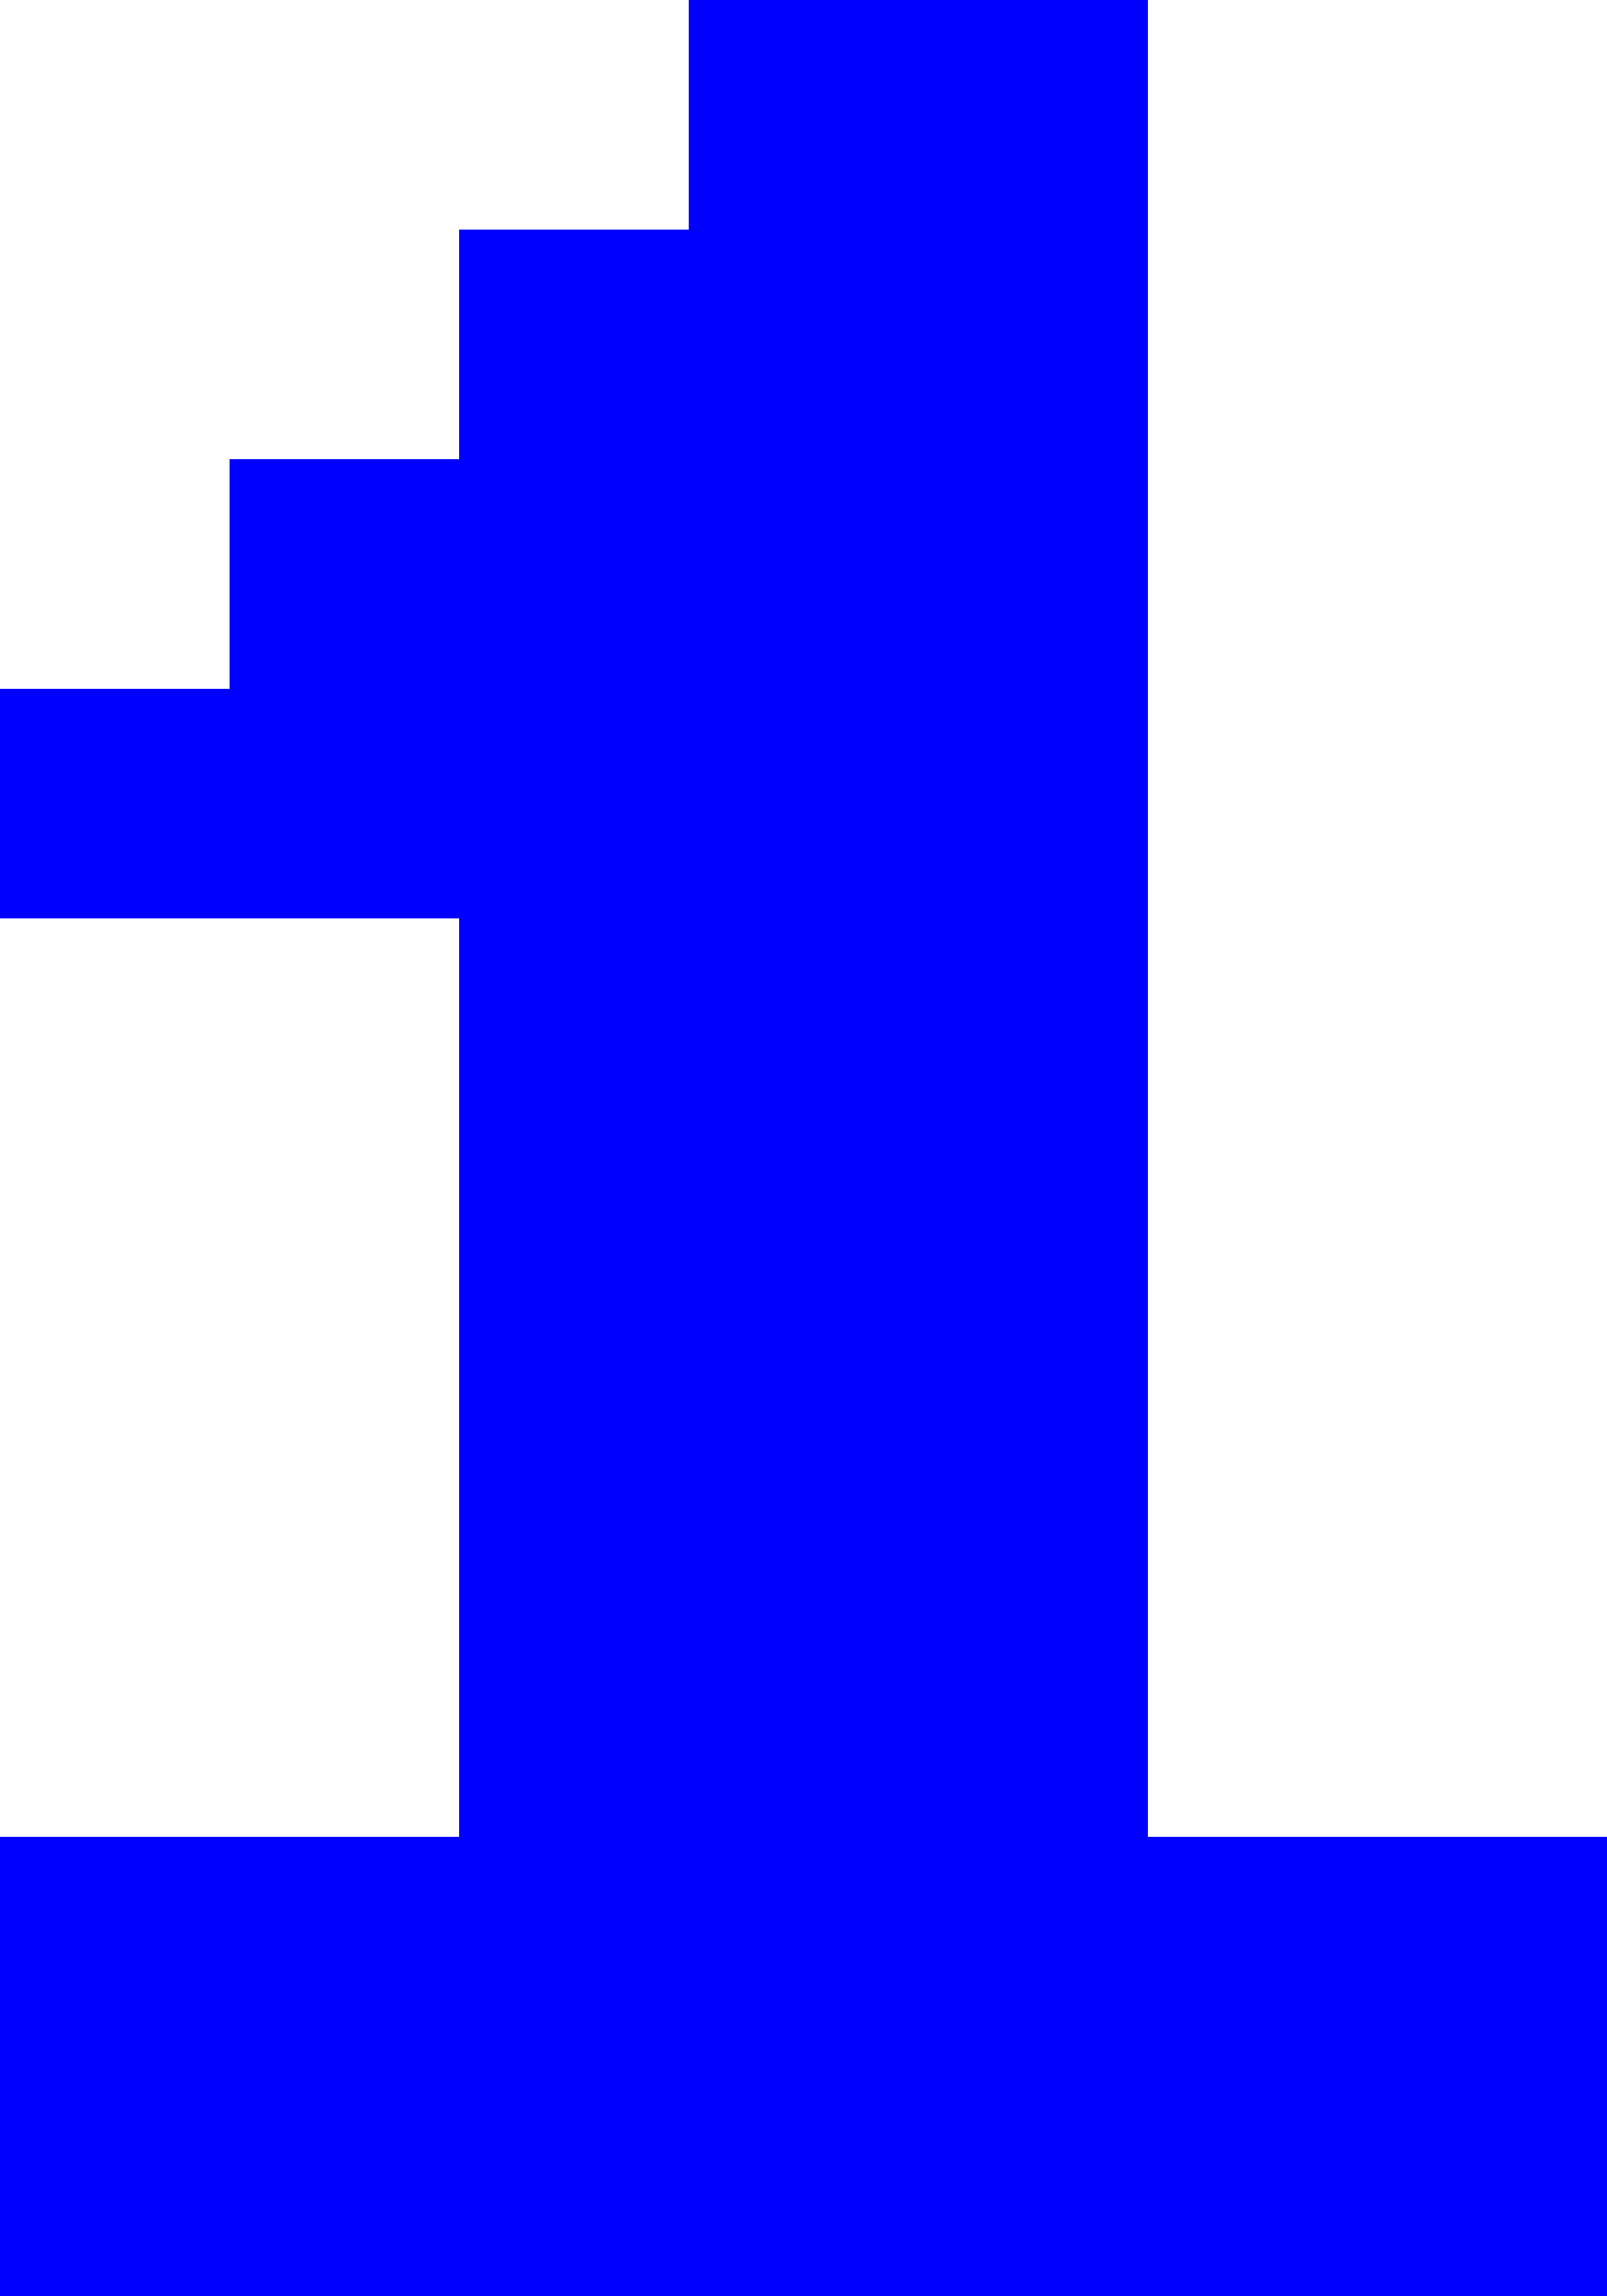
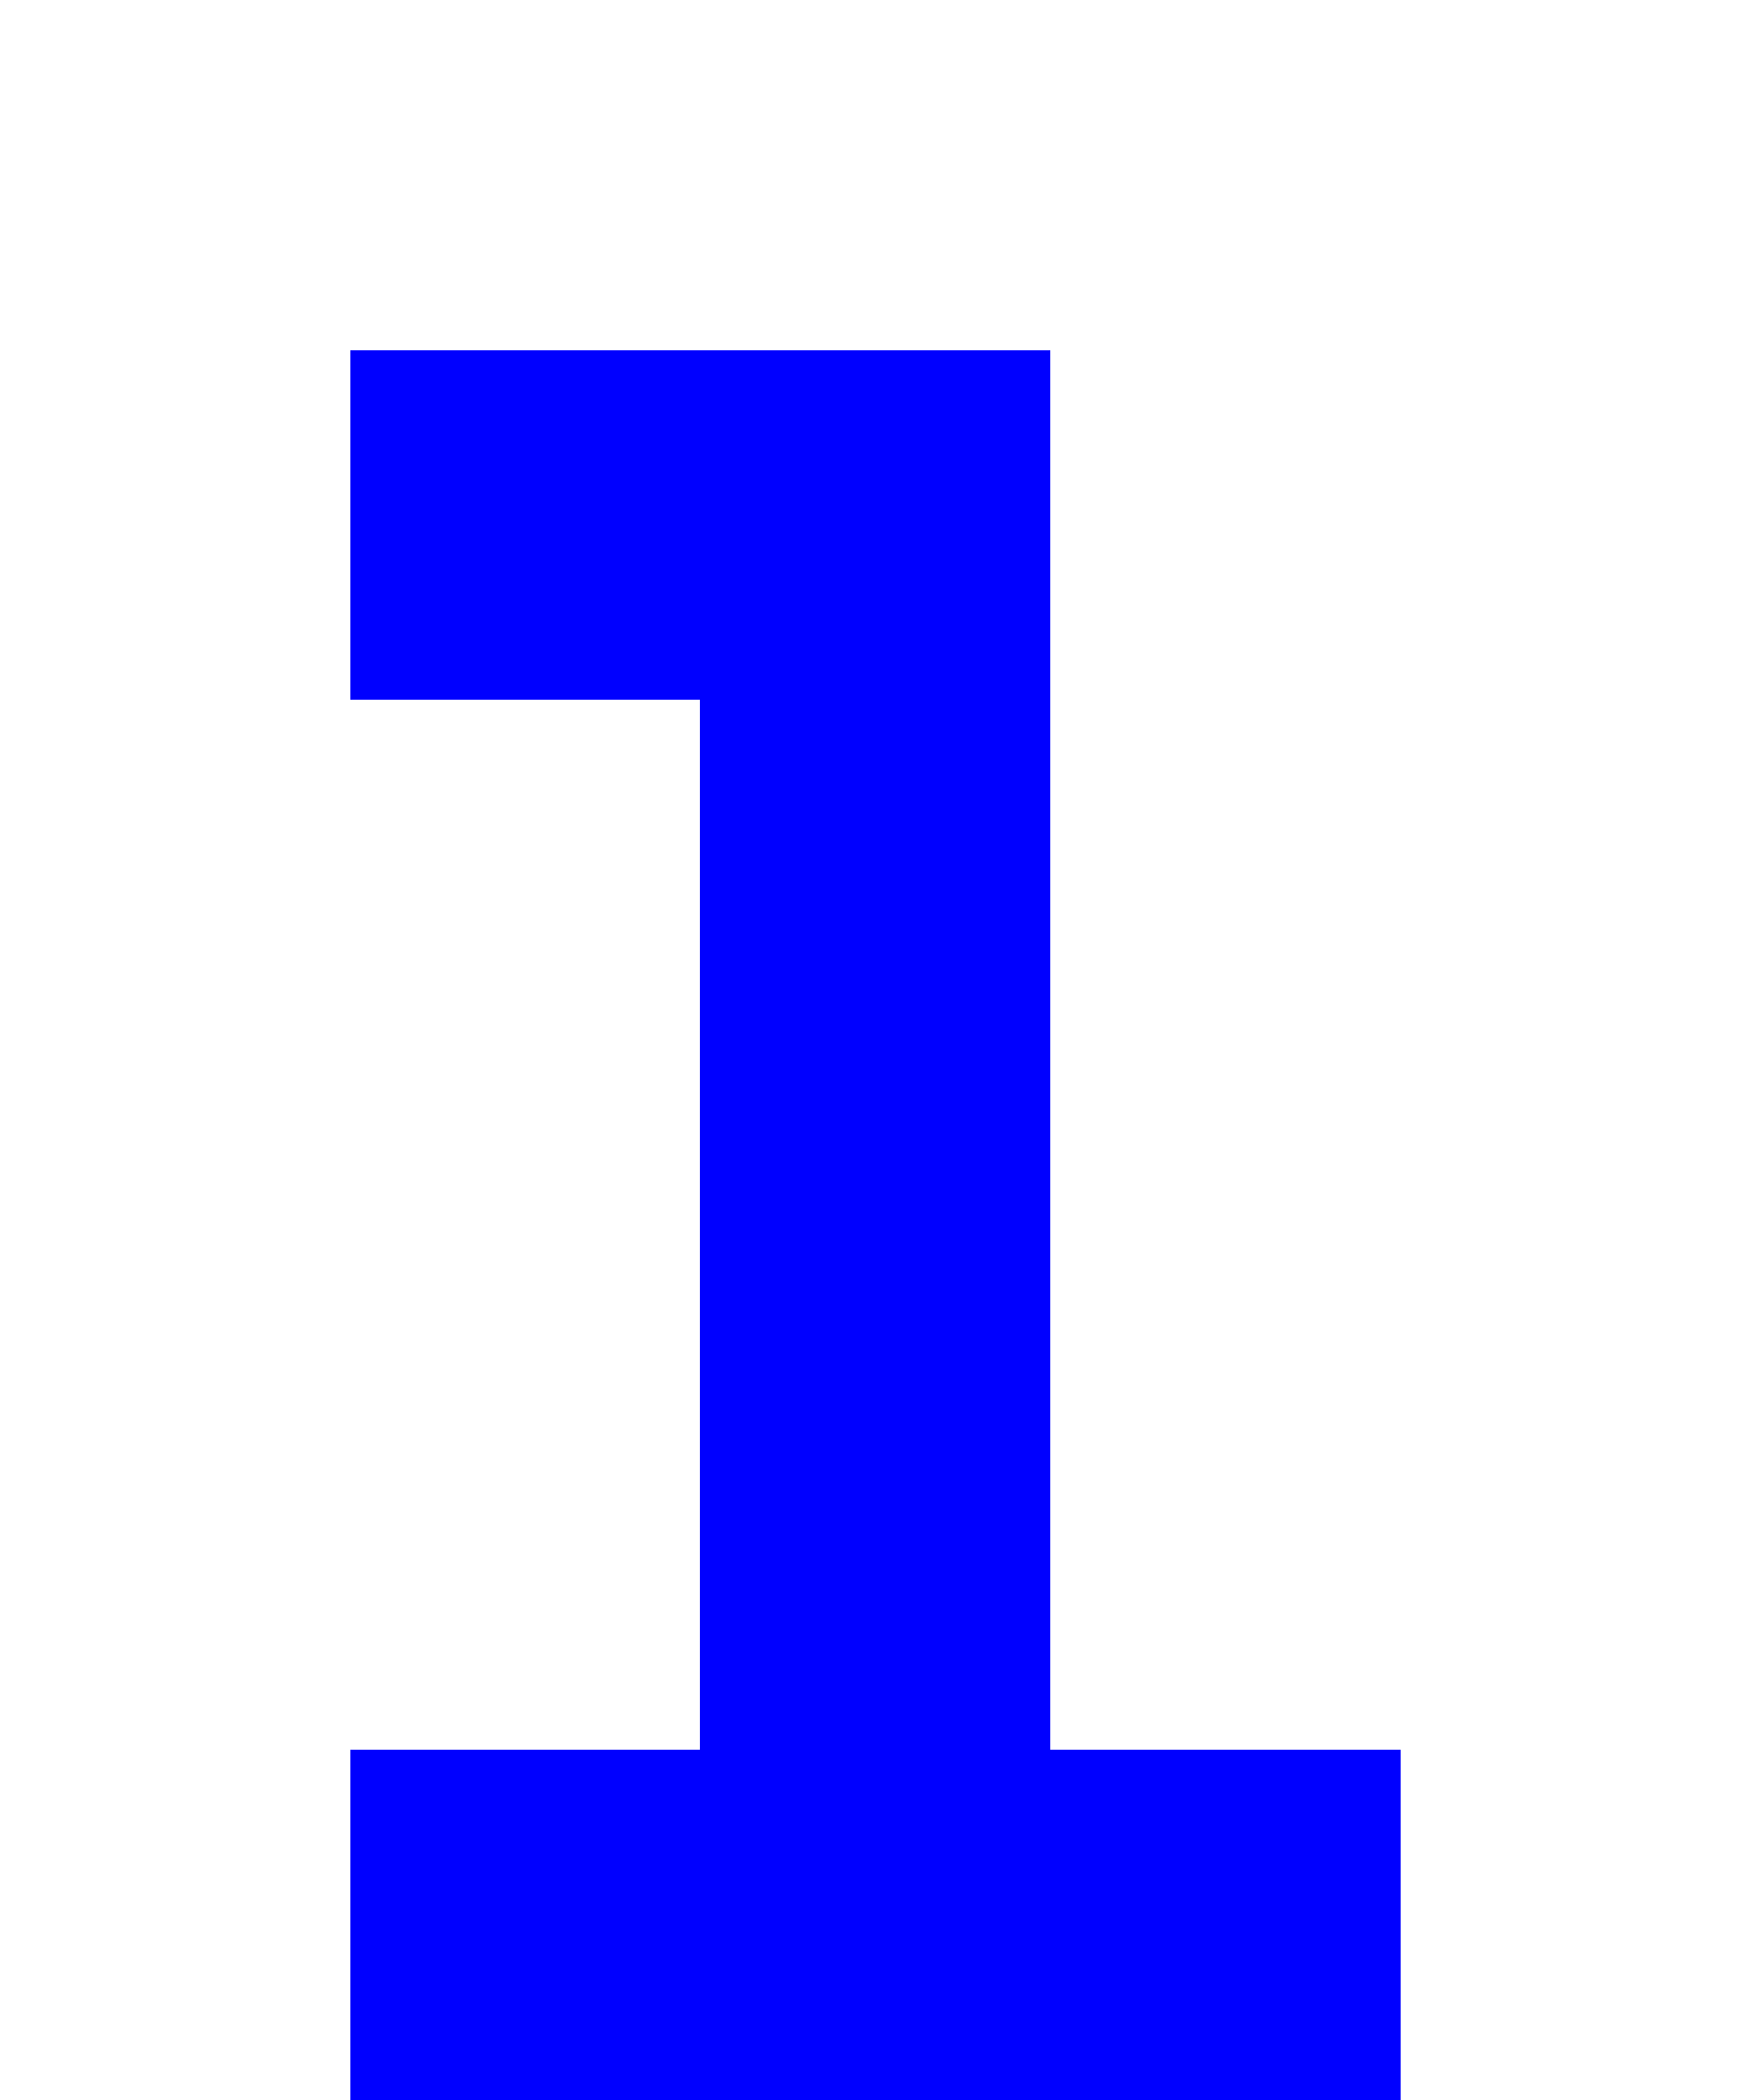
- <svg xmlns="http://www.w3.org/2000/svg" width="310.89" height="444.129" viewBox="0 0 82.256 117.509" xml:space="preserve">
-   <path style="fill:#00f;fill-opacity:1" d="M0 105.758v-11.75H23.502V47.003H0V35.253H11.751V23.502H23.502V11.75H35.253V0H58.755v94.007H82.256v23.502H0Z" />
+ <svg xmlns="http://www.w3.org/2000/svg" width="100" height="120" viewBox="0 0 100 120" shape-rendering="crispEdges">
+   <path fill="#0000FF" d="M 20 20 H 60 V 100 H 80 V 120 H 20 V 100 H 40 V 40 H 20 V 20 Z" />
</svg>
